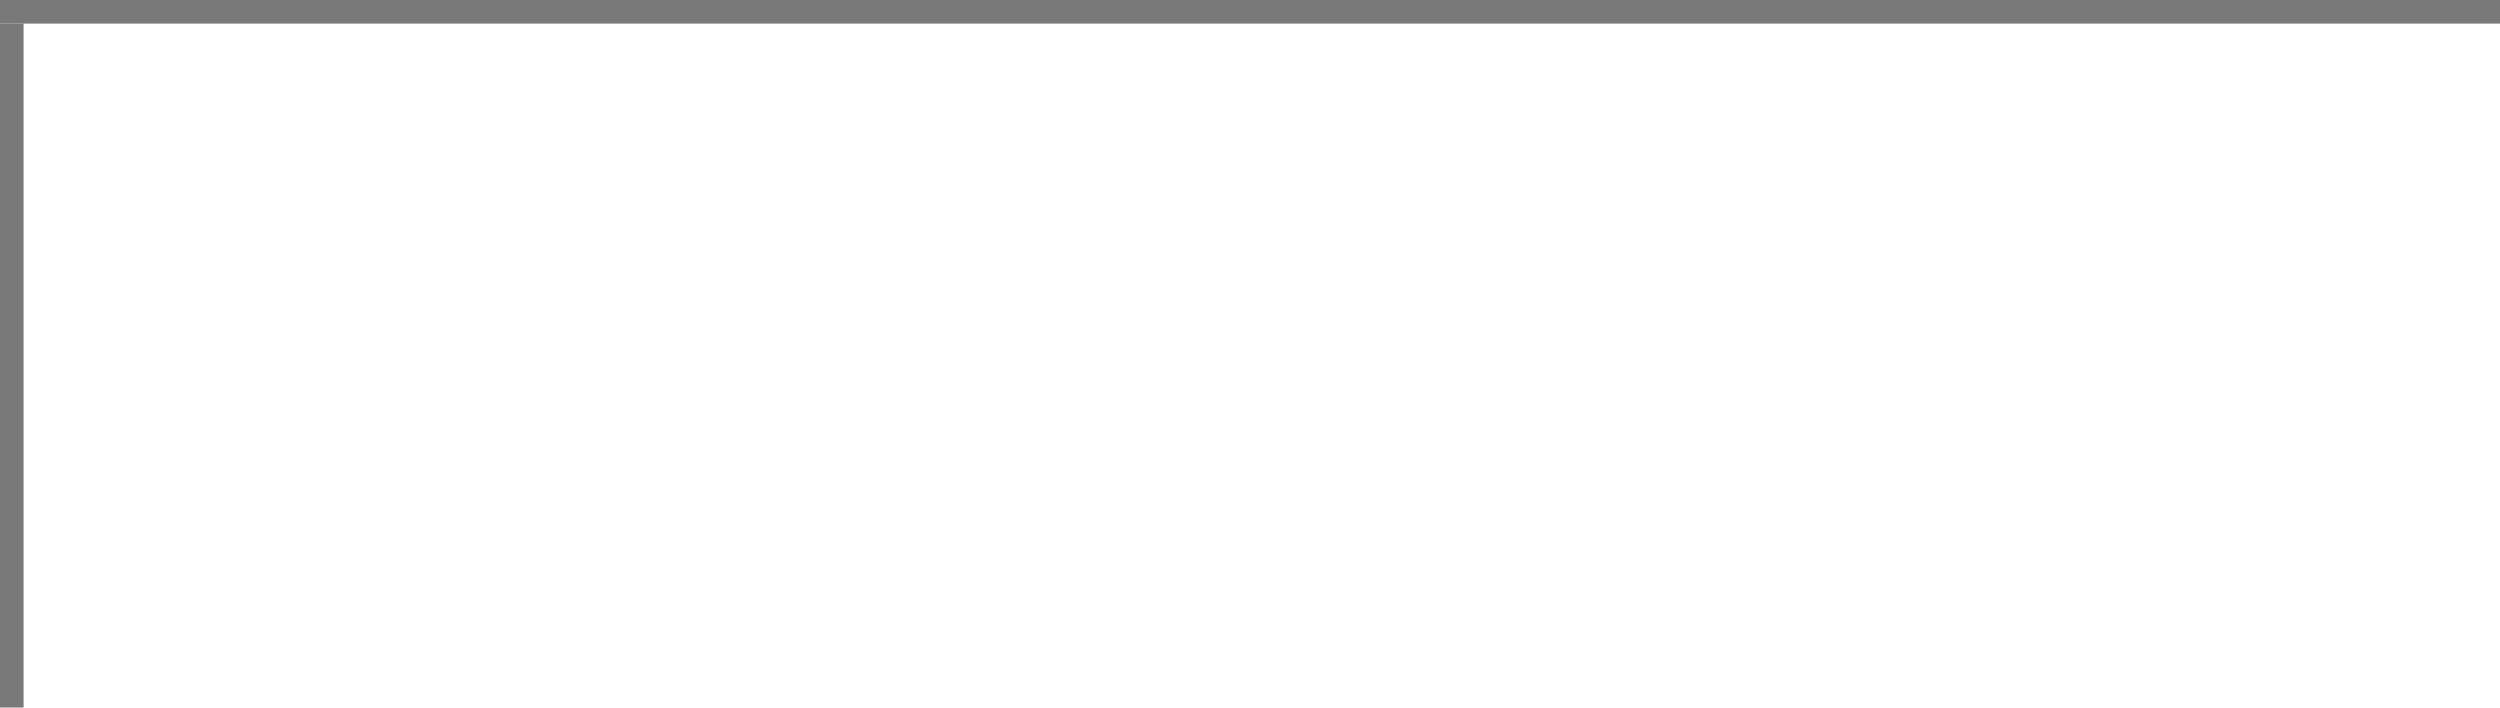
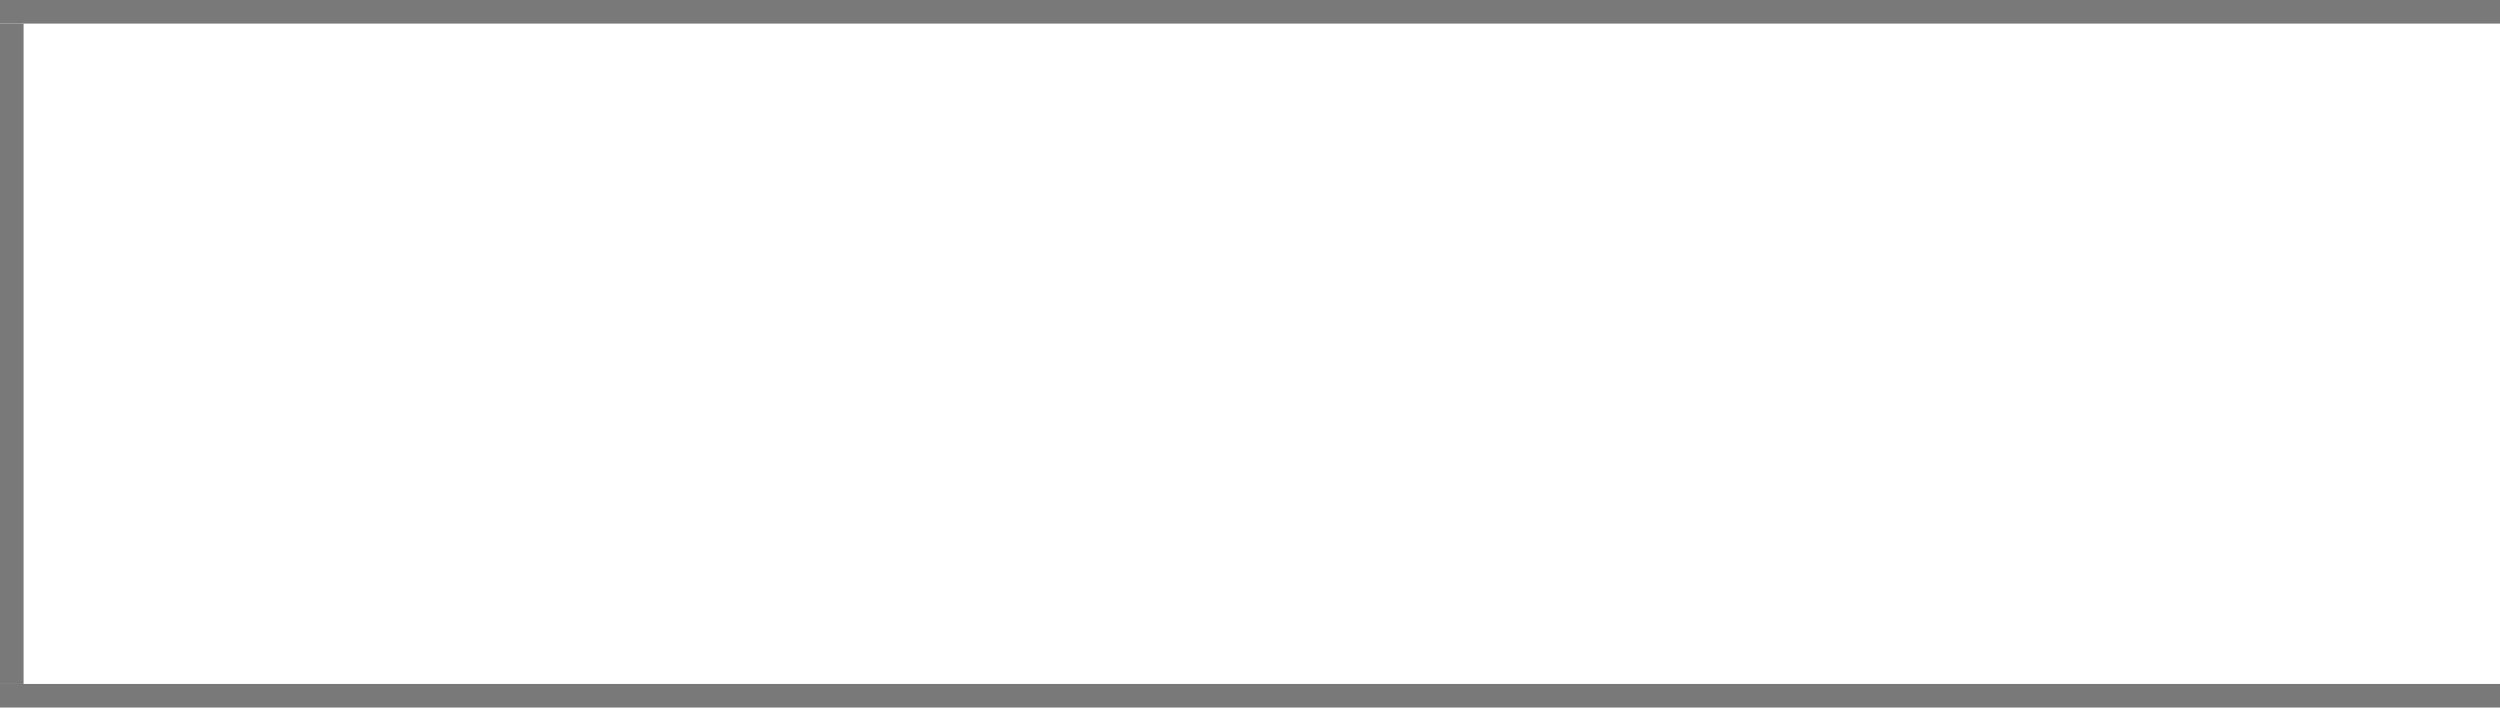
- <svg xmlns="http://www.w3.org/2000/svg" version="1.1" width="106px" height="30px" viewBox="106 30 106 30">
-   <path d="M 1 1  L 106 1  L 106 30  L 1 30  L 1 1  Z " fill-rule="nonzero" fill="rgba(255, 255, 255, 1)" stroke="none" transform="matrix(1 0 0 1 106 30 )" class="fill" />
-   <path d="M 0.5 1  L 0.5 30  " stroke-width="1" stroke-dasharray="0" stroke="rgba(121, 121, 121, 1)" fill="none" transform="matrix(1 0 0 1 106 30 )" class="stroke" />
-   <path d="M 0 0.5  L 106 0.5  " stroke-width="1" stroke-dasharray="0" stroke="rgba(121, 121, 121, 1)" fill="none" transform="matrix(1 0 0 1 106 30 )" class="stroke" />
+ <svg xmlns="http://www.w3.org/2000/svg" version="1.1" width="106px" height="30px" viewBox="106 60 106 30">
+   <path d="M 1 1  L 106 1  L 106 29  L 1 29  L 1 1  Z " fill-rule="nonzero" fill="rgba(255, 255, 255, 1)" stroke="none" transform="matrix(1 0 0 1 106 60 )" class="fill" />
+   <path d="M 0.5 1  L 0.5 29  " stroke-width="1" stroke-dasharray="0" stroke="rgba(121, 121, 121, 1)" fill="none" transform="matrix(1 0 0 1 106 60 )" class="stroke" />
+   <path d="M 0 0.5  L 106 0.5  " stroke-width="1" stroke-dasharray="0" stroke="rgba(121, 121, 121, 1)" fill="none" transform="matrix(1 0 0 1 106 60 )" class="stroke" />
+   <path d="M 0 29.5  L 106 29.5  " stroke-width="1" stroke-dasharray="0" stroke="rgba(121, 121, 121, 1)" fill="none" transform="matrix(1 0 0 1 106 60 )" class="stroke" />
</svg>
